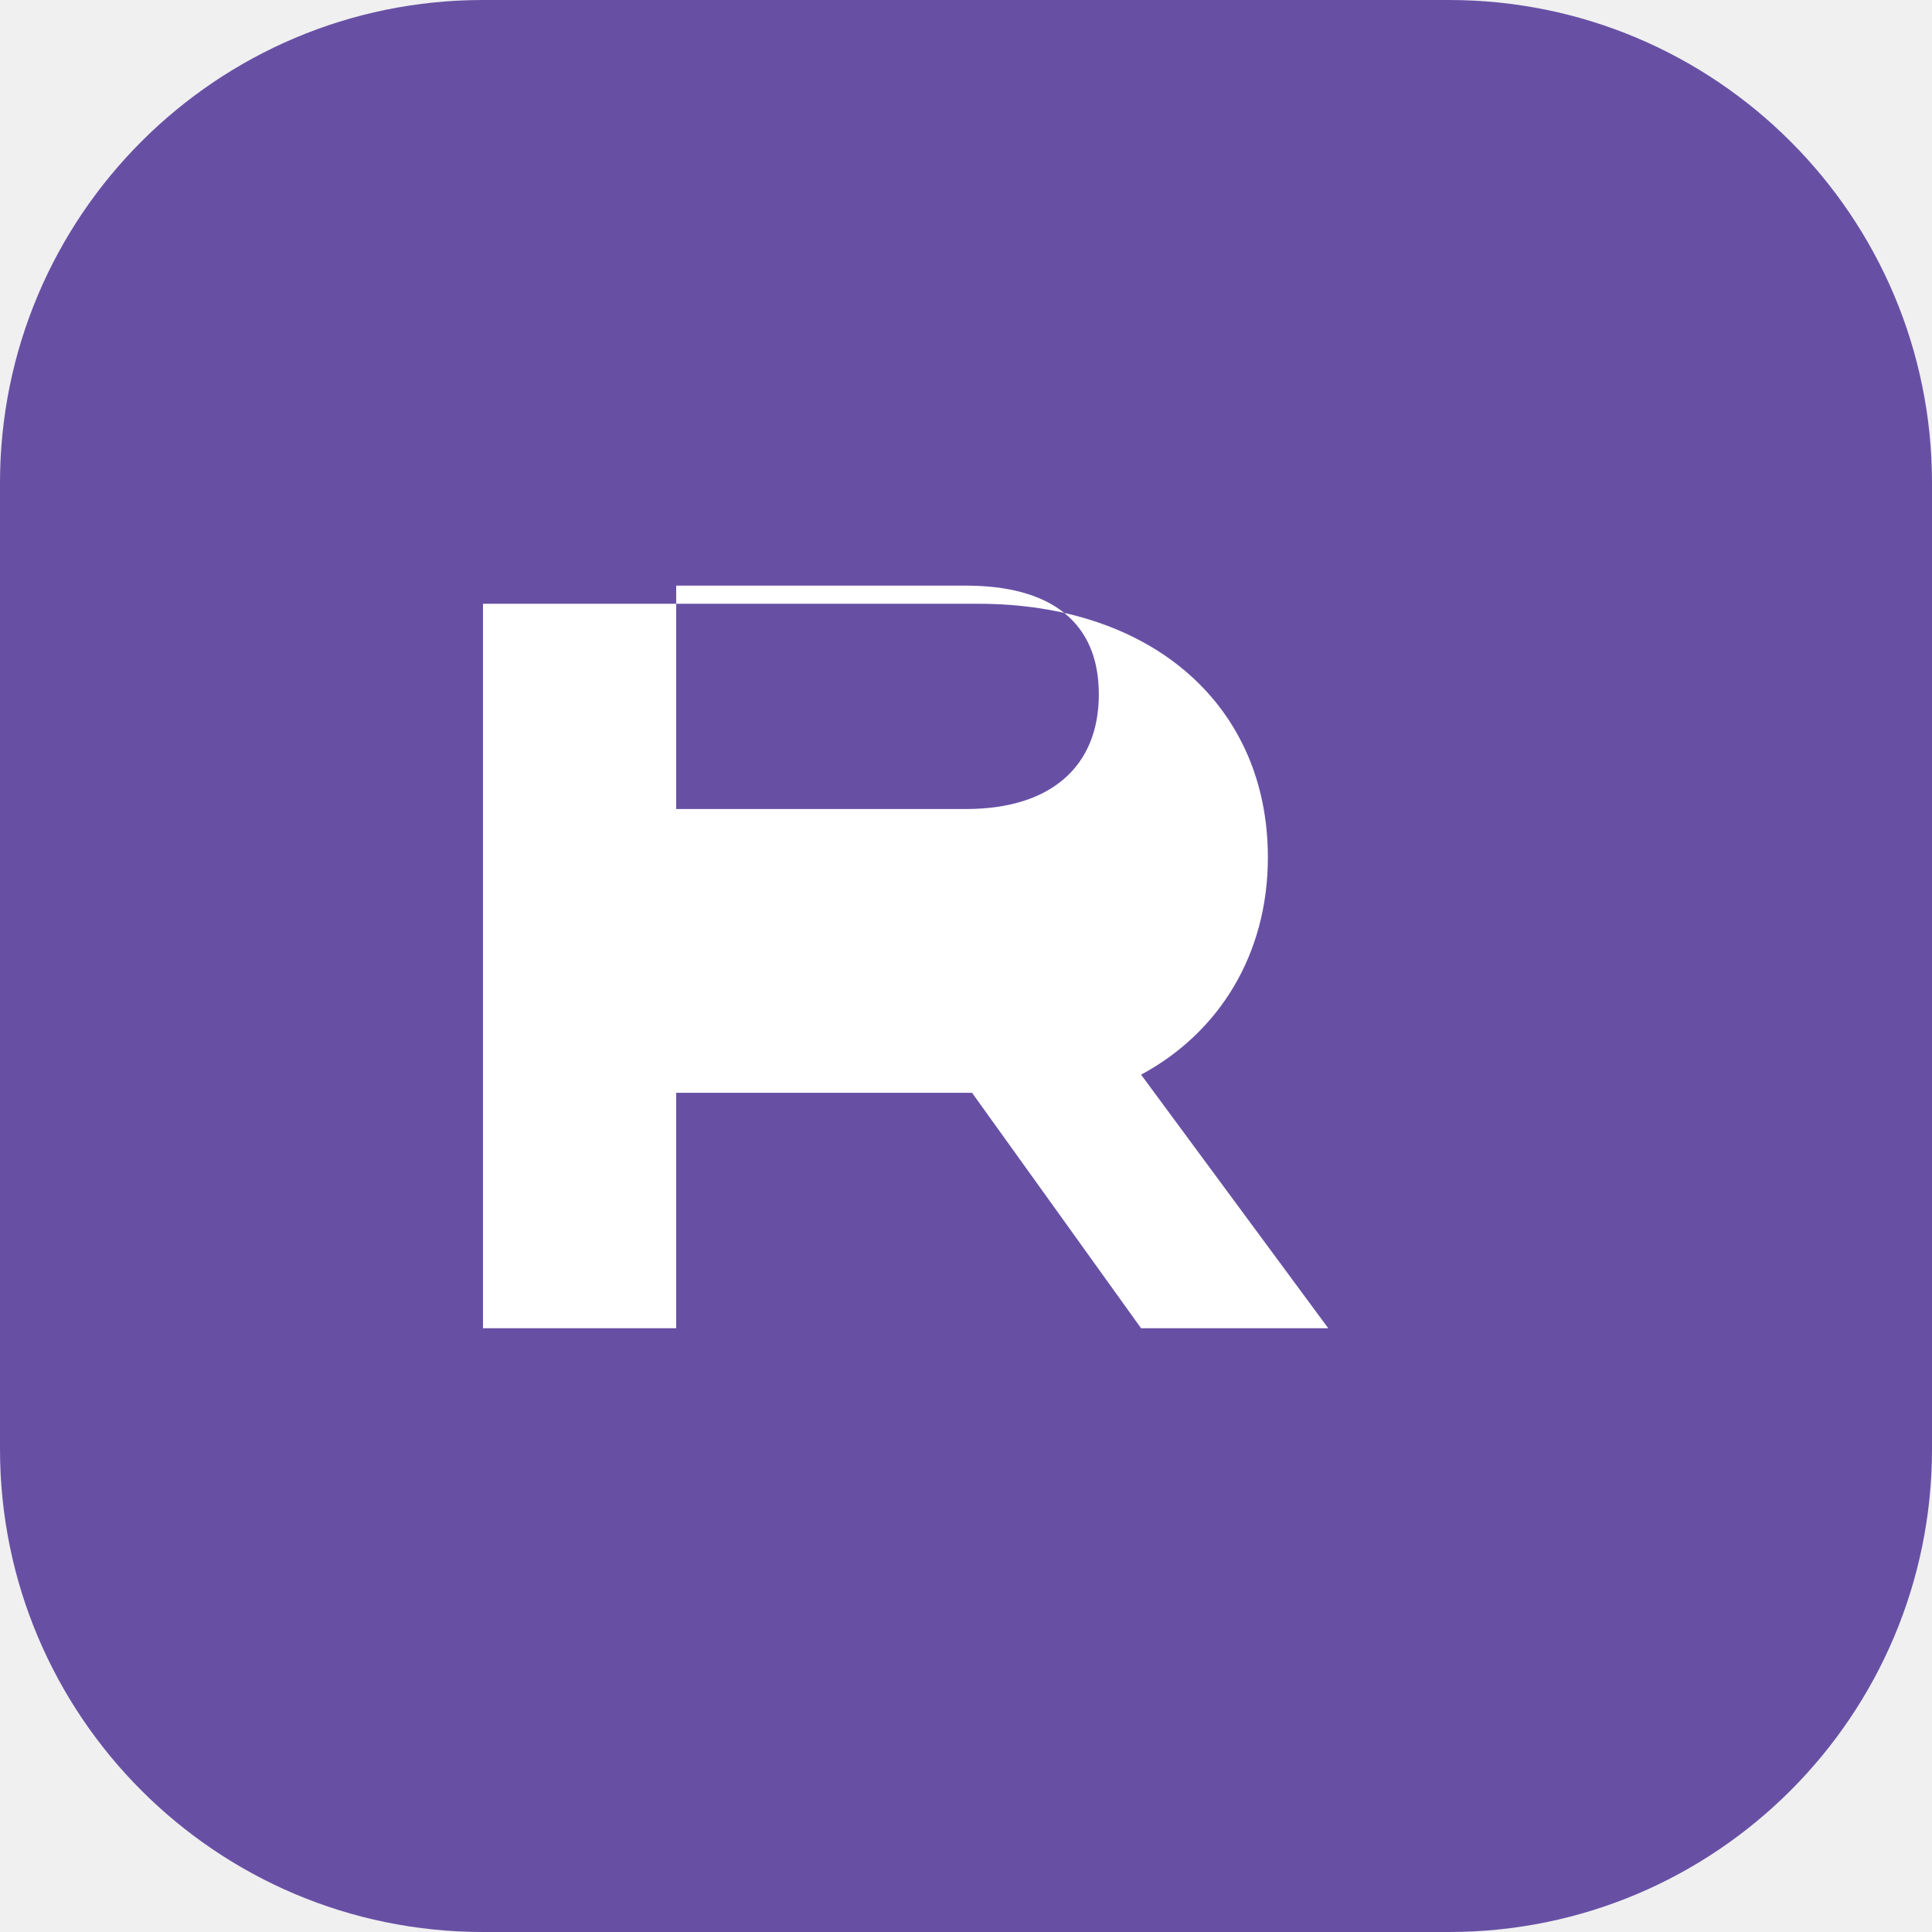
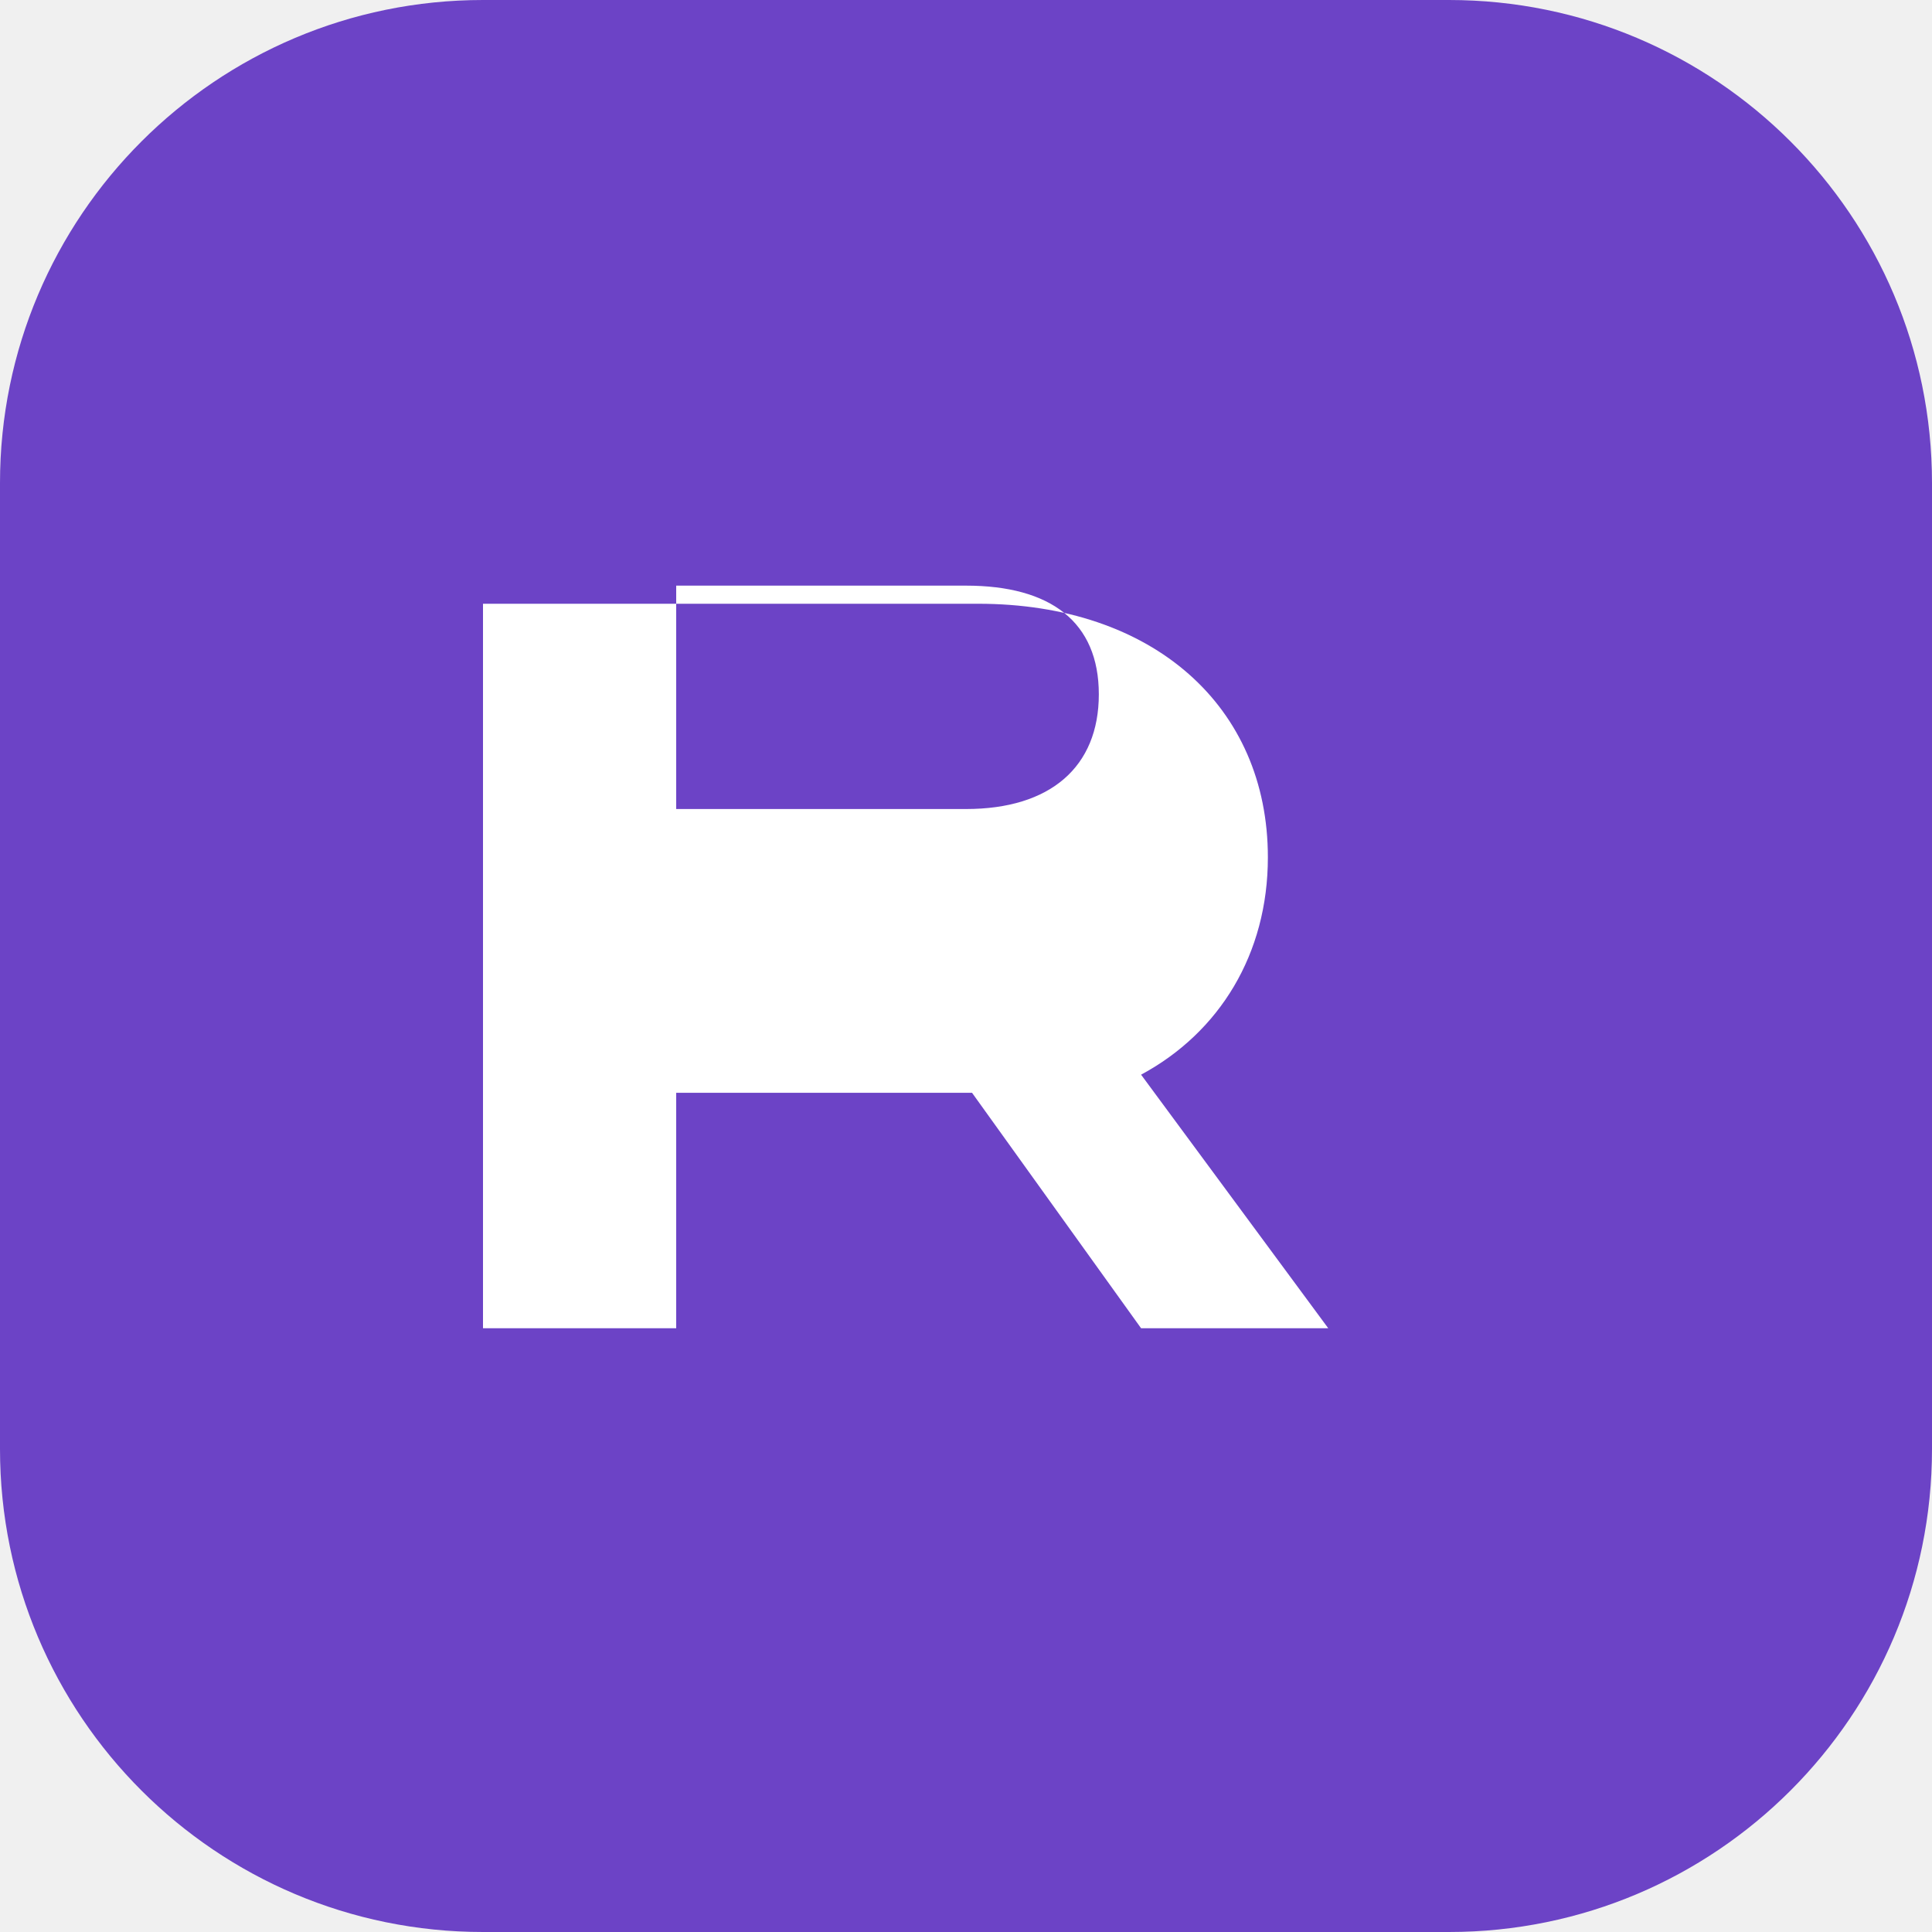
<svg xmlns="http://www.w3.org/2000/svg" viewBox="0 0 32 32" fill="none">
-   <rect width="32" height="32" rx="8" fill="#6750A4" />
+   <rect width="32" height="32" rx="8" fill="#6C43C6" />
  <path d="M8 22V10h8.2c2.9 0 4.8 1.7 4.8 4.2 0 1.6-.8 2.9-2.1 3.6L22 22h-3.1l-2.8-3.9H11.2V22H8zm3.2-8.6h4.8c1.4 0 2.2-.7 2.2-1.9s-.8-1.8-2.2-1.8h-4.8v3.7z" fill="#fff" />
</svg>
